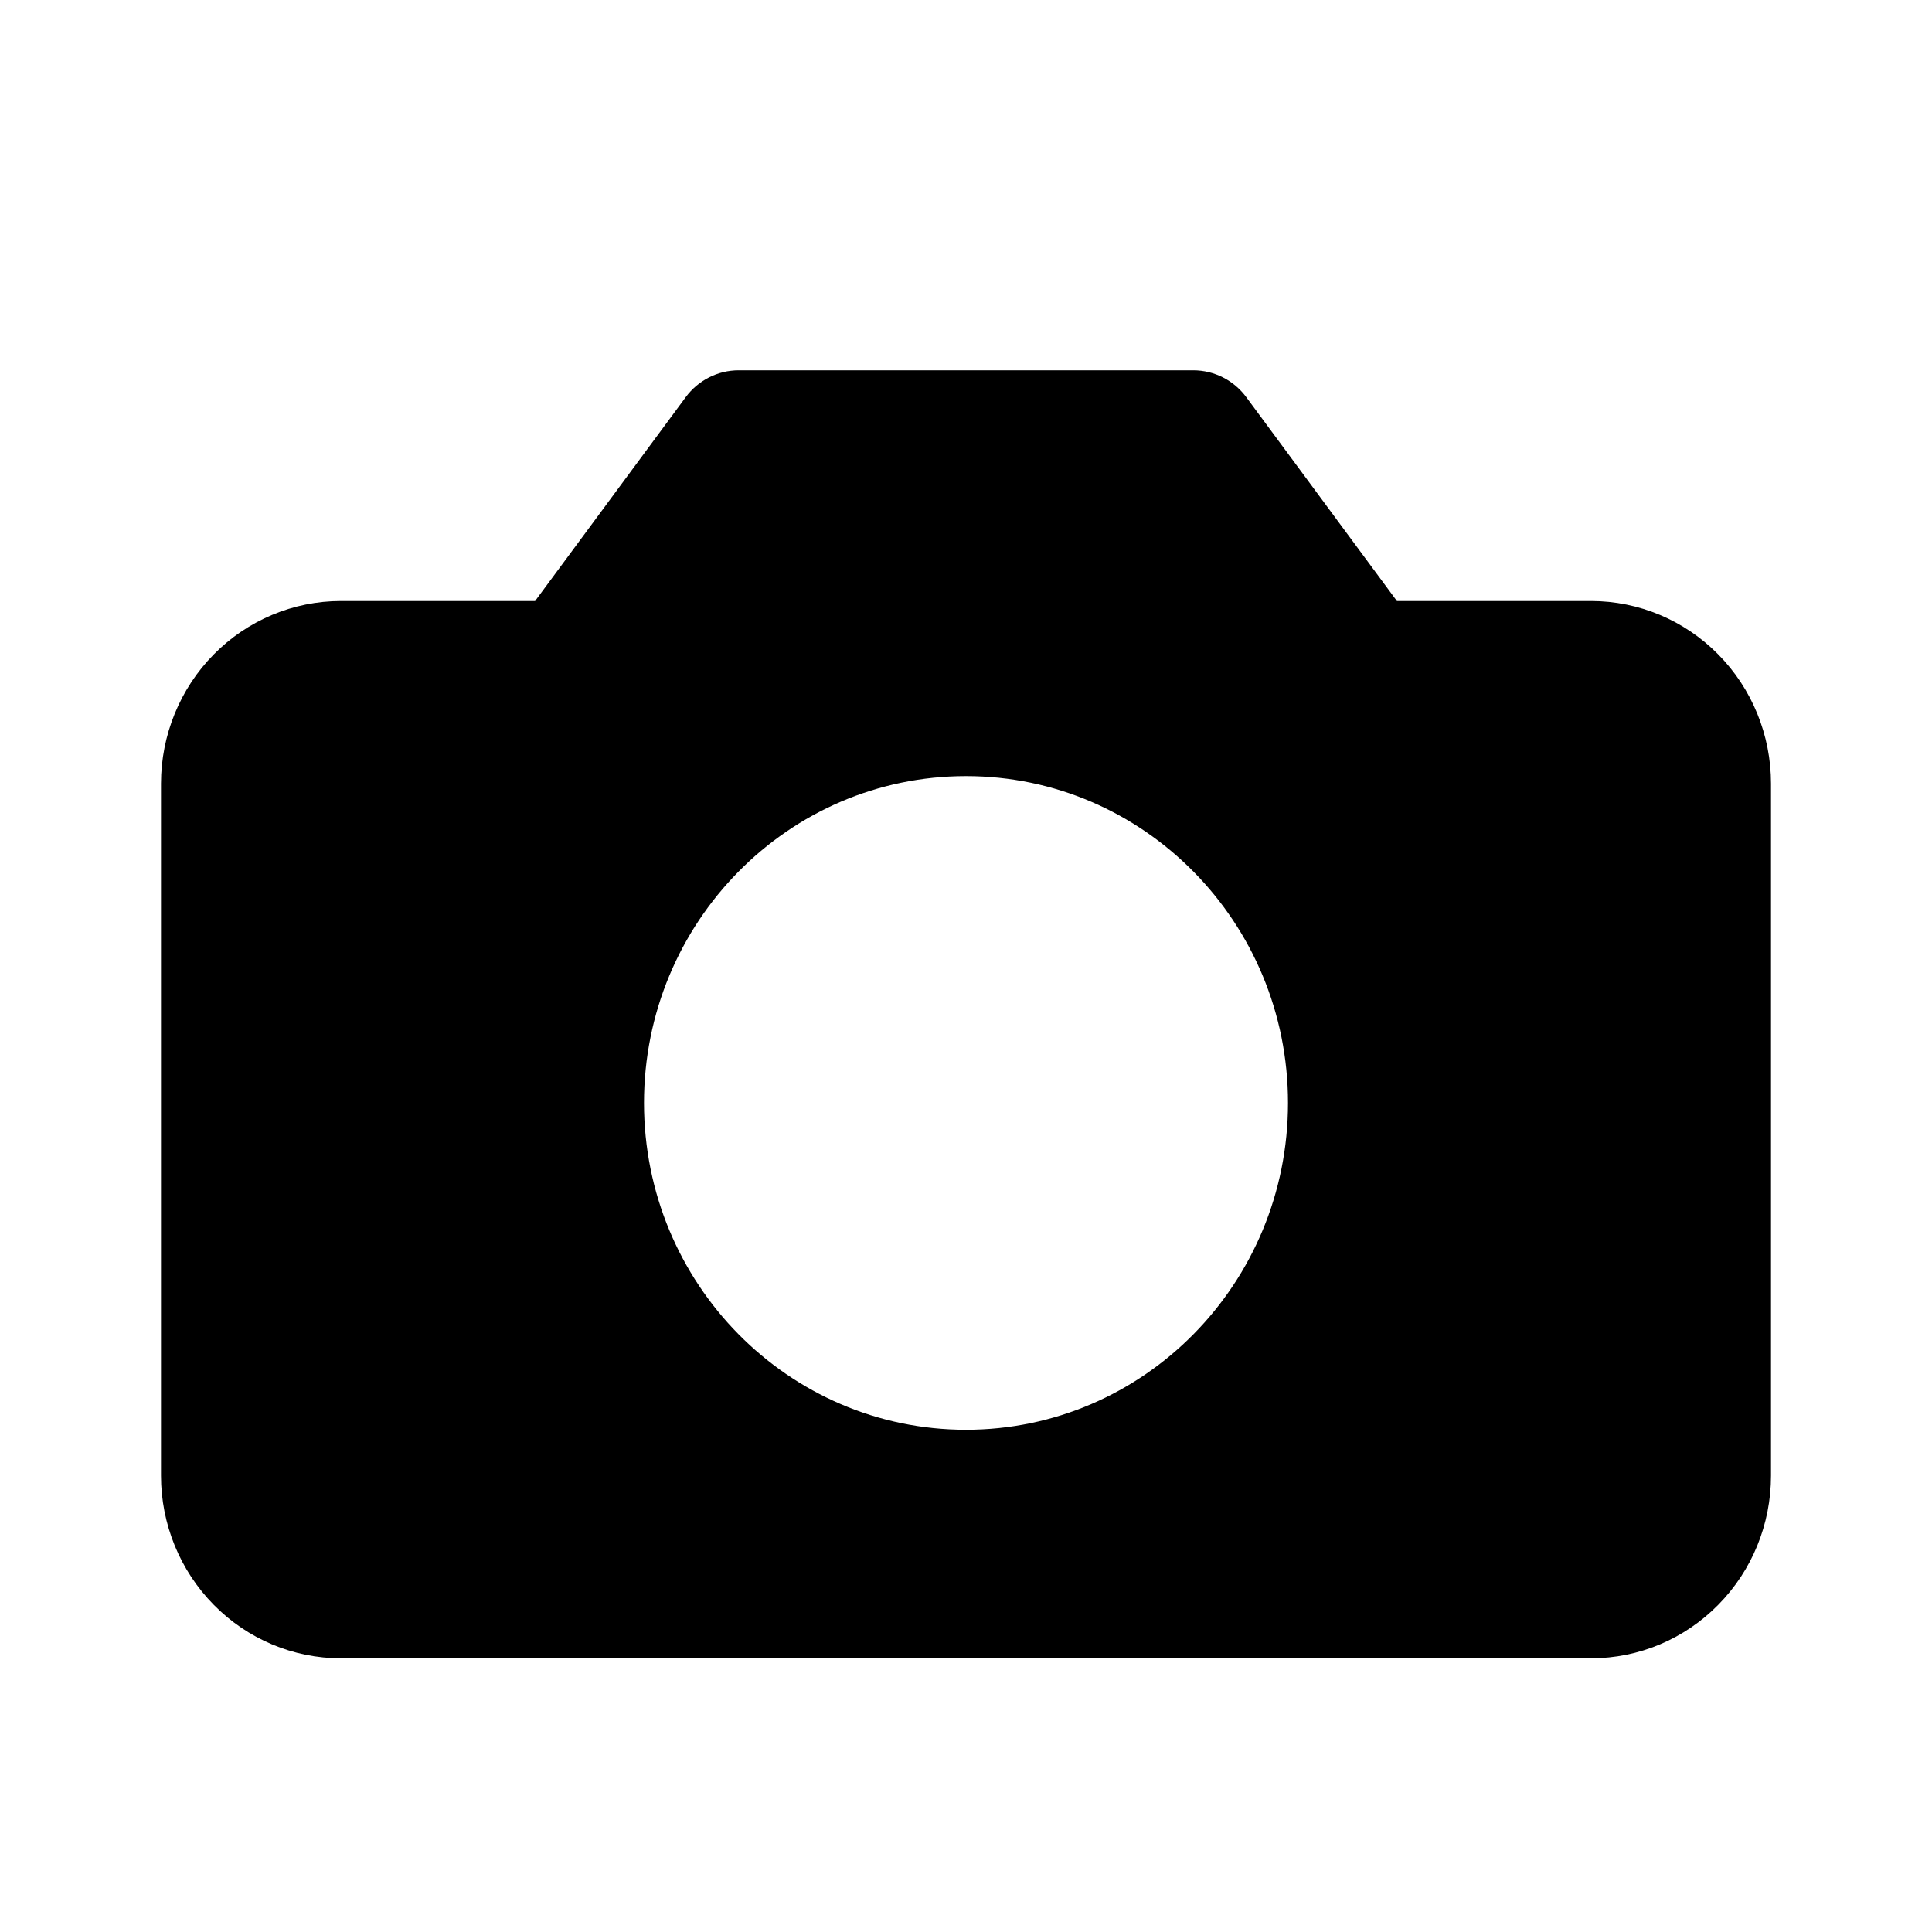
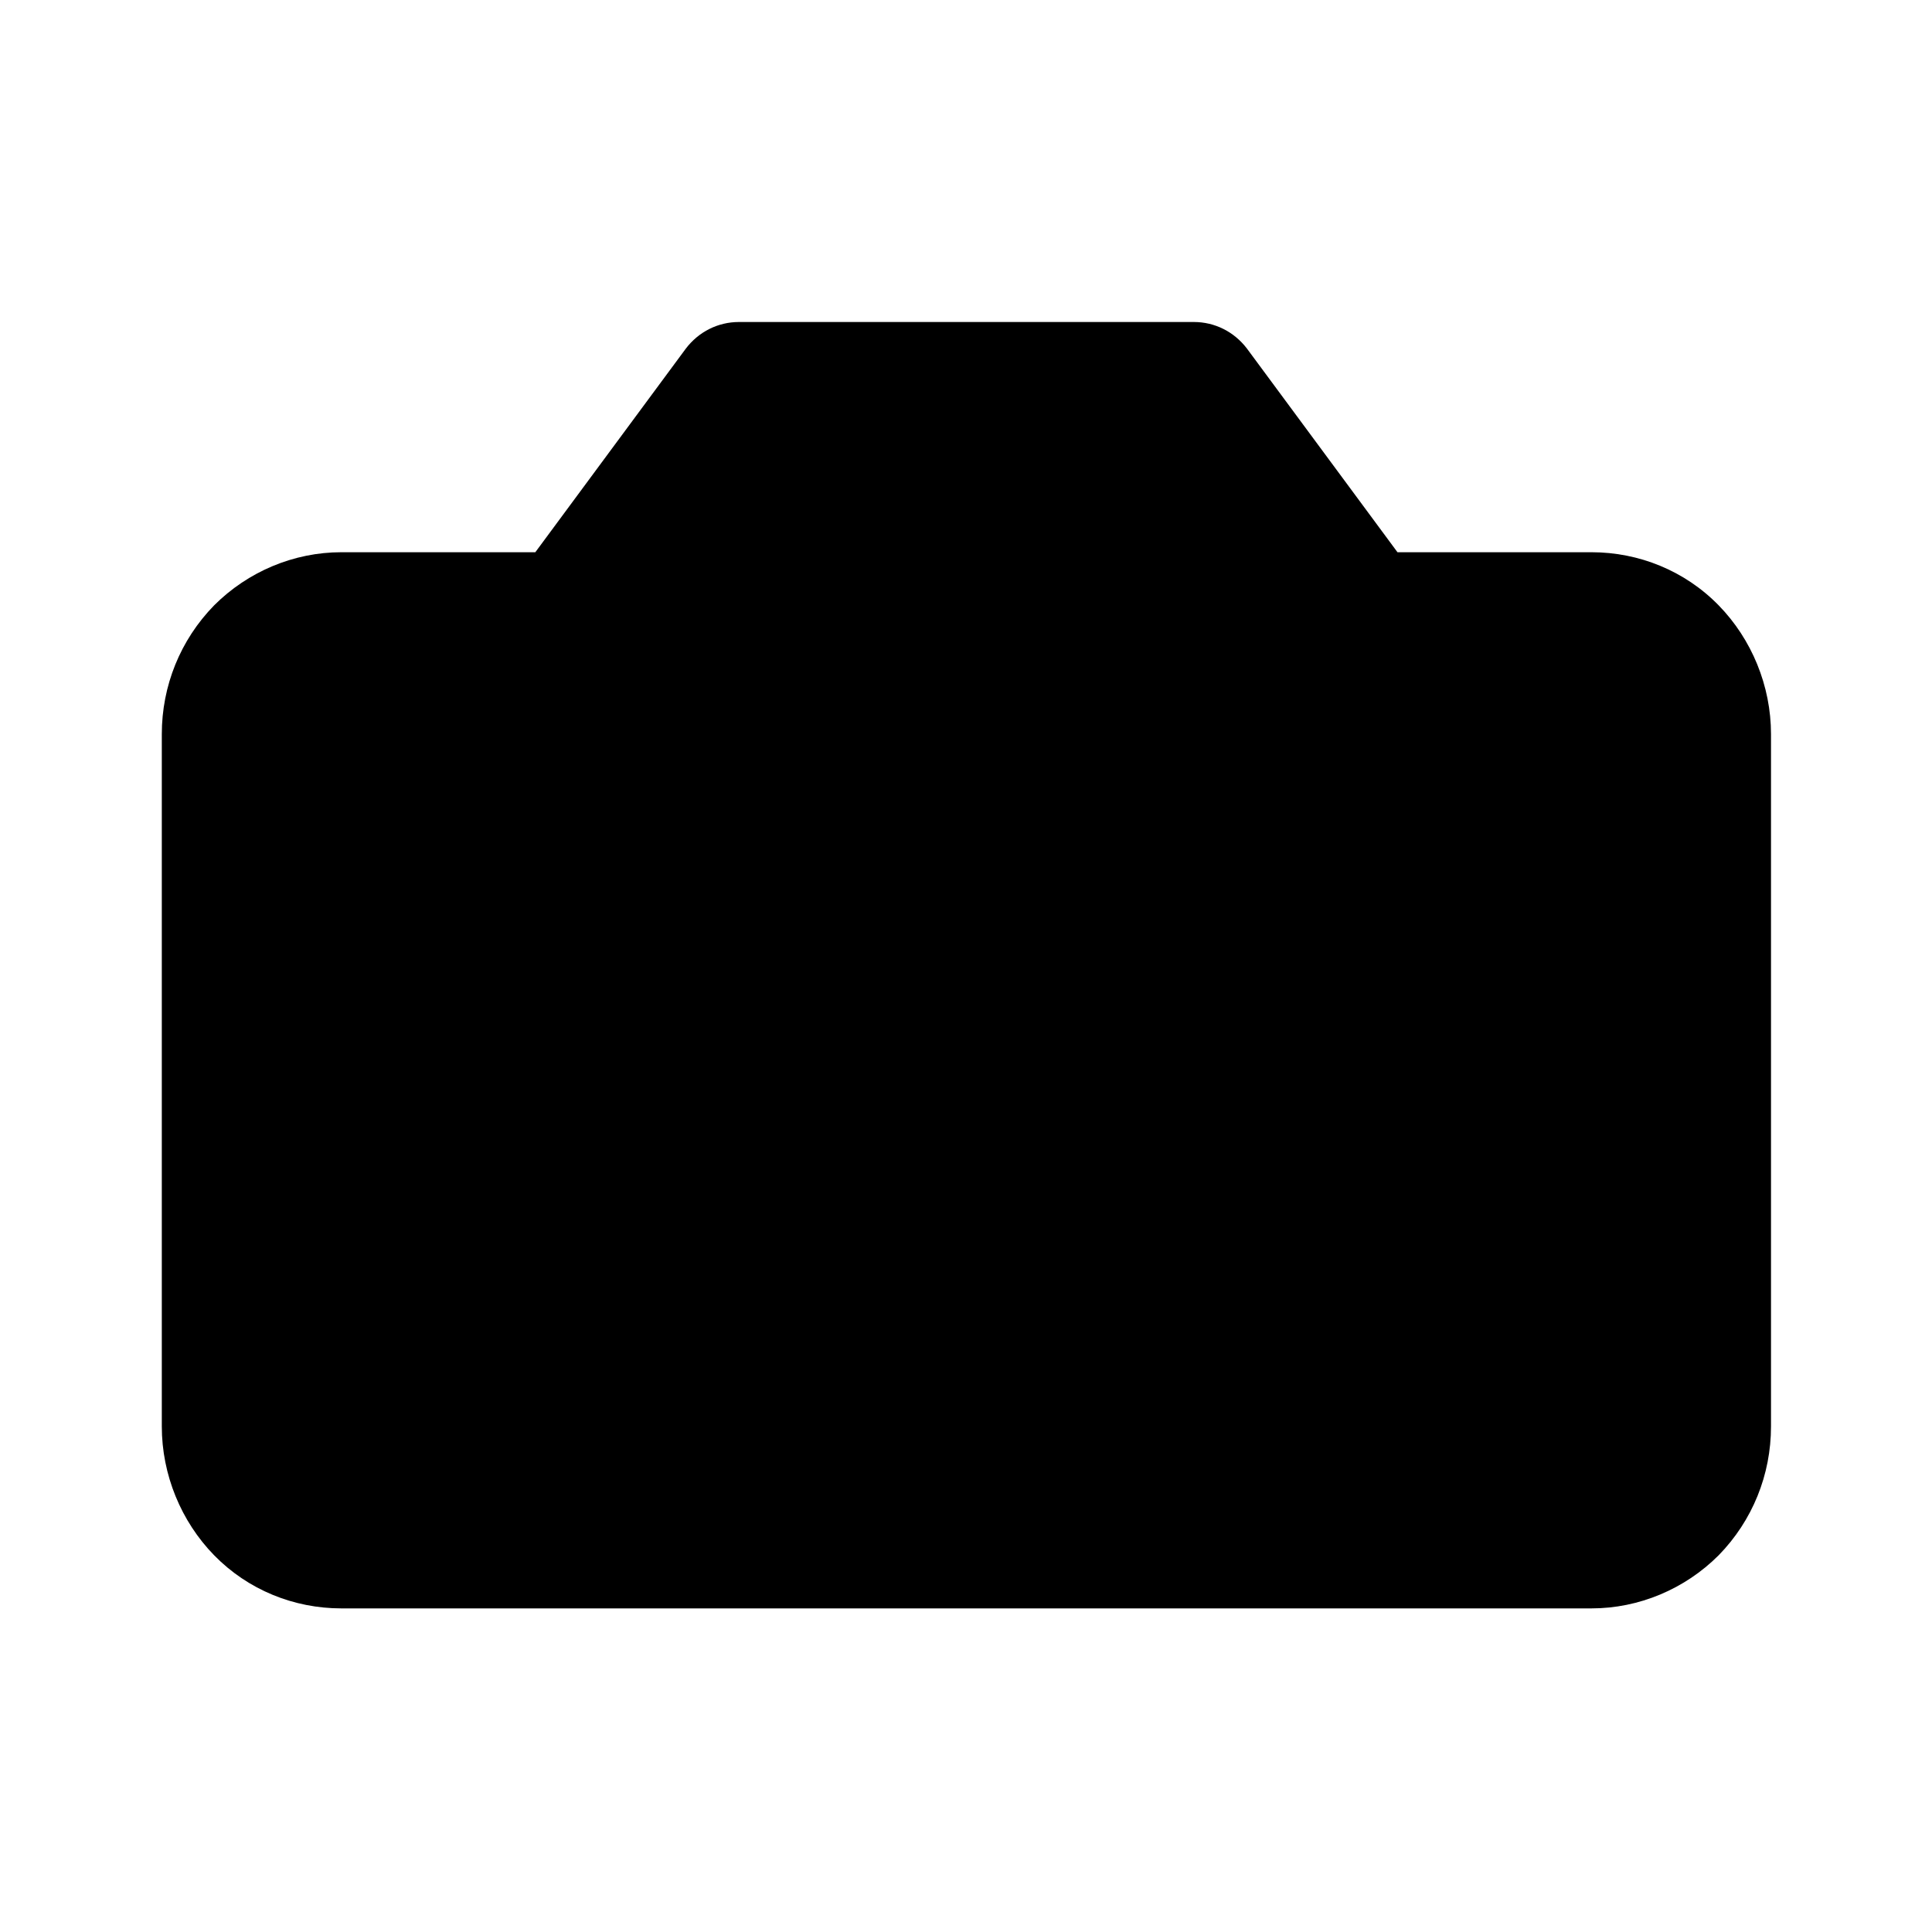
<svg xmlns="http://www.w3.org/2000/svg" viewBox="0 0 24 24" data-title="CameraFill" fill="currentColor" stroke="none">
-   <path fill-rule="evenodd" clip-rule="evenodd" d="M9.176 4.6C8.917 4.6 8.673 4.724 8.518 4.934L6.647 7.466H4.235C3.642 7.466 3.074 7.705 2.655 8.13C2.236 8.555 2 9.133 2 9.734V18.331C2 18.933 2.236 19.51 2.655 19.935C3.074 20.361 3.642 20.6 4.235 20.6H19.765C20.358 20.6 20.926 20.361 21.345 19.935C21.765 19.51 22 18.933 22 18.331V9.734C22 9.133 21.765 8.555 21.345 8.13C20.926 7.705 20.358 7.466 19.765 7.466H17.353L15.482 4.934C15.327 4.724 15.083 4.6 14.823 4.6H9.176ZM12 9.641C9.791 9.641 8 11.459 8 13.701C8 15.943 9.791 17.761 12 17.761C14.209 17.761 16 15.943 16 13.701C16 11.459 14.209 9.641 12 9.641Z" />
+   <path d="m9.18,4c-.26,0-.5.12-.66.33l-1.87,2.53h-2.41c-.59,0-1.16.24-1.58.66-.42.43-.65,1-.65,1.6v8.6c0,.6.24,1.18.65,1.6.42.43.99.66,1.58.66h15.53c.59,0,1.16-.24,1.58-.66.42-.43.65-1,.65-1.6v-8.6c0-.6-.24-1.18-.65-1.6-.42-.43-.99-.66-1.58-.66h-2.41l-1.87-2.53c-.16-.21-.4-.33-.66-.33h-5.65Zm2.82,5.04c-2.21,0-4,1.82-4,4.06s1.79,4.06,4,4.06,4-1.82,4-4.06-1.79-4.06-4-4.06Z" />
</svg>
